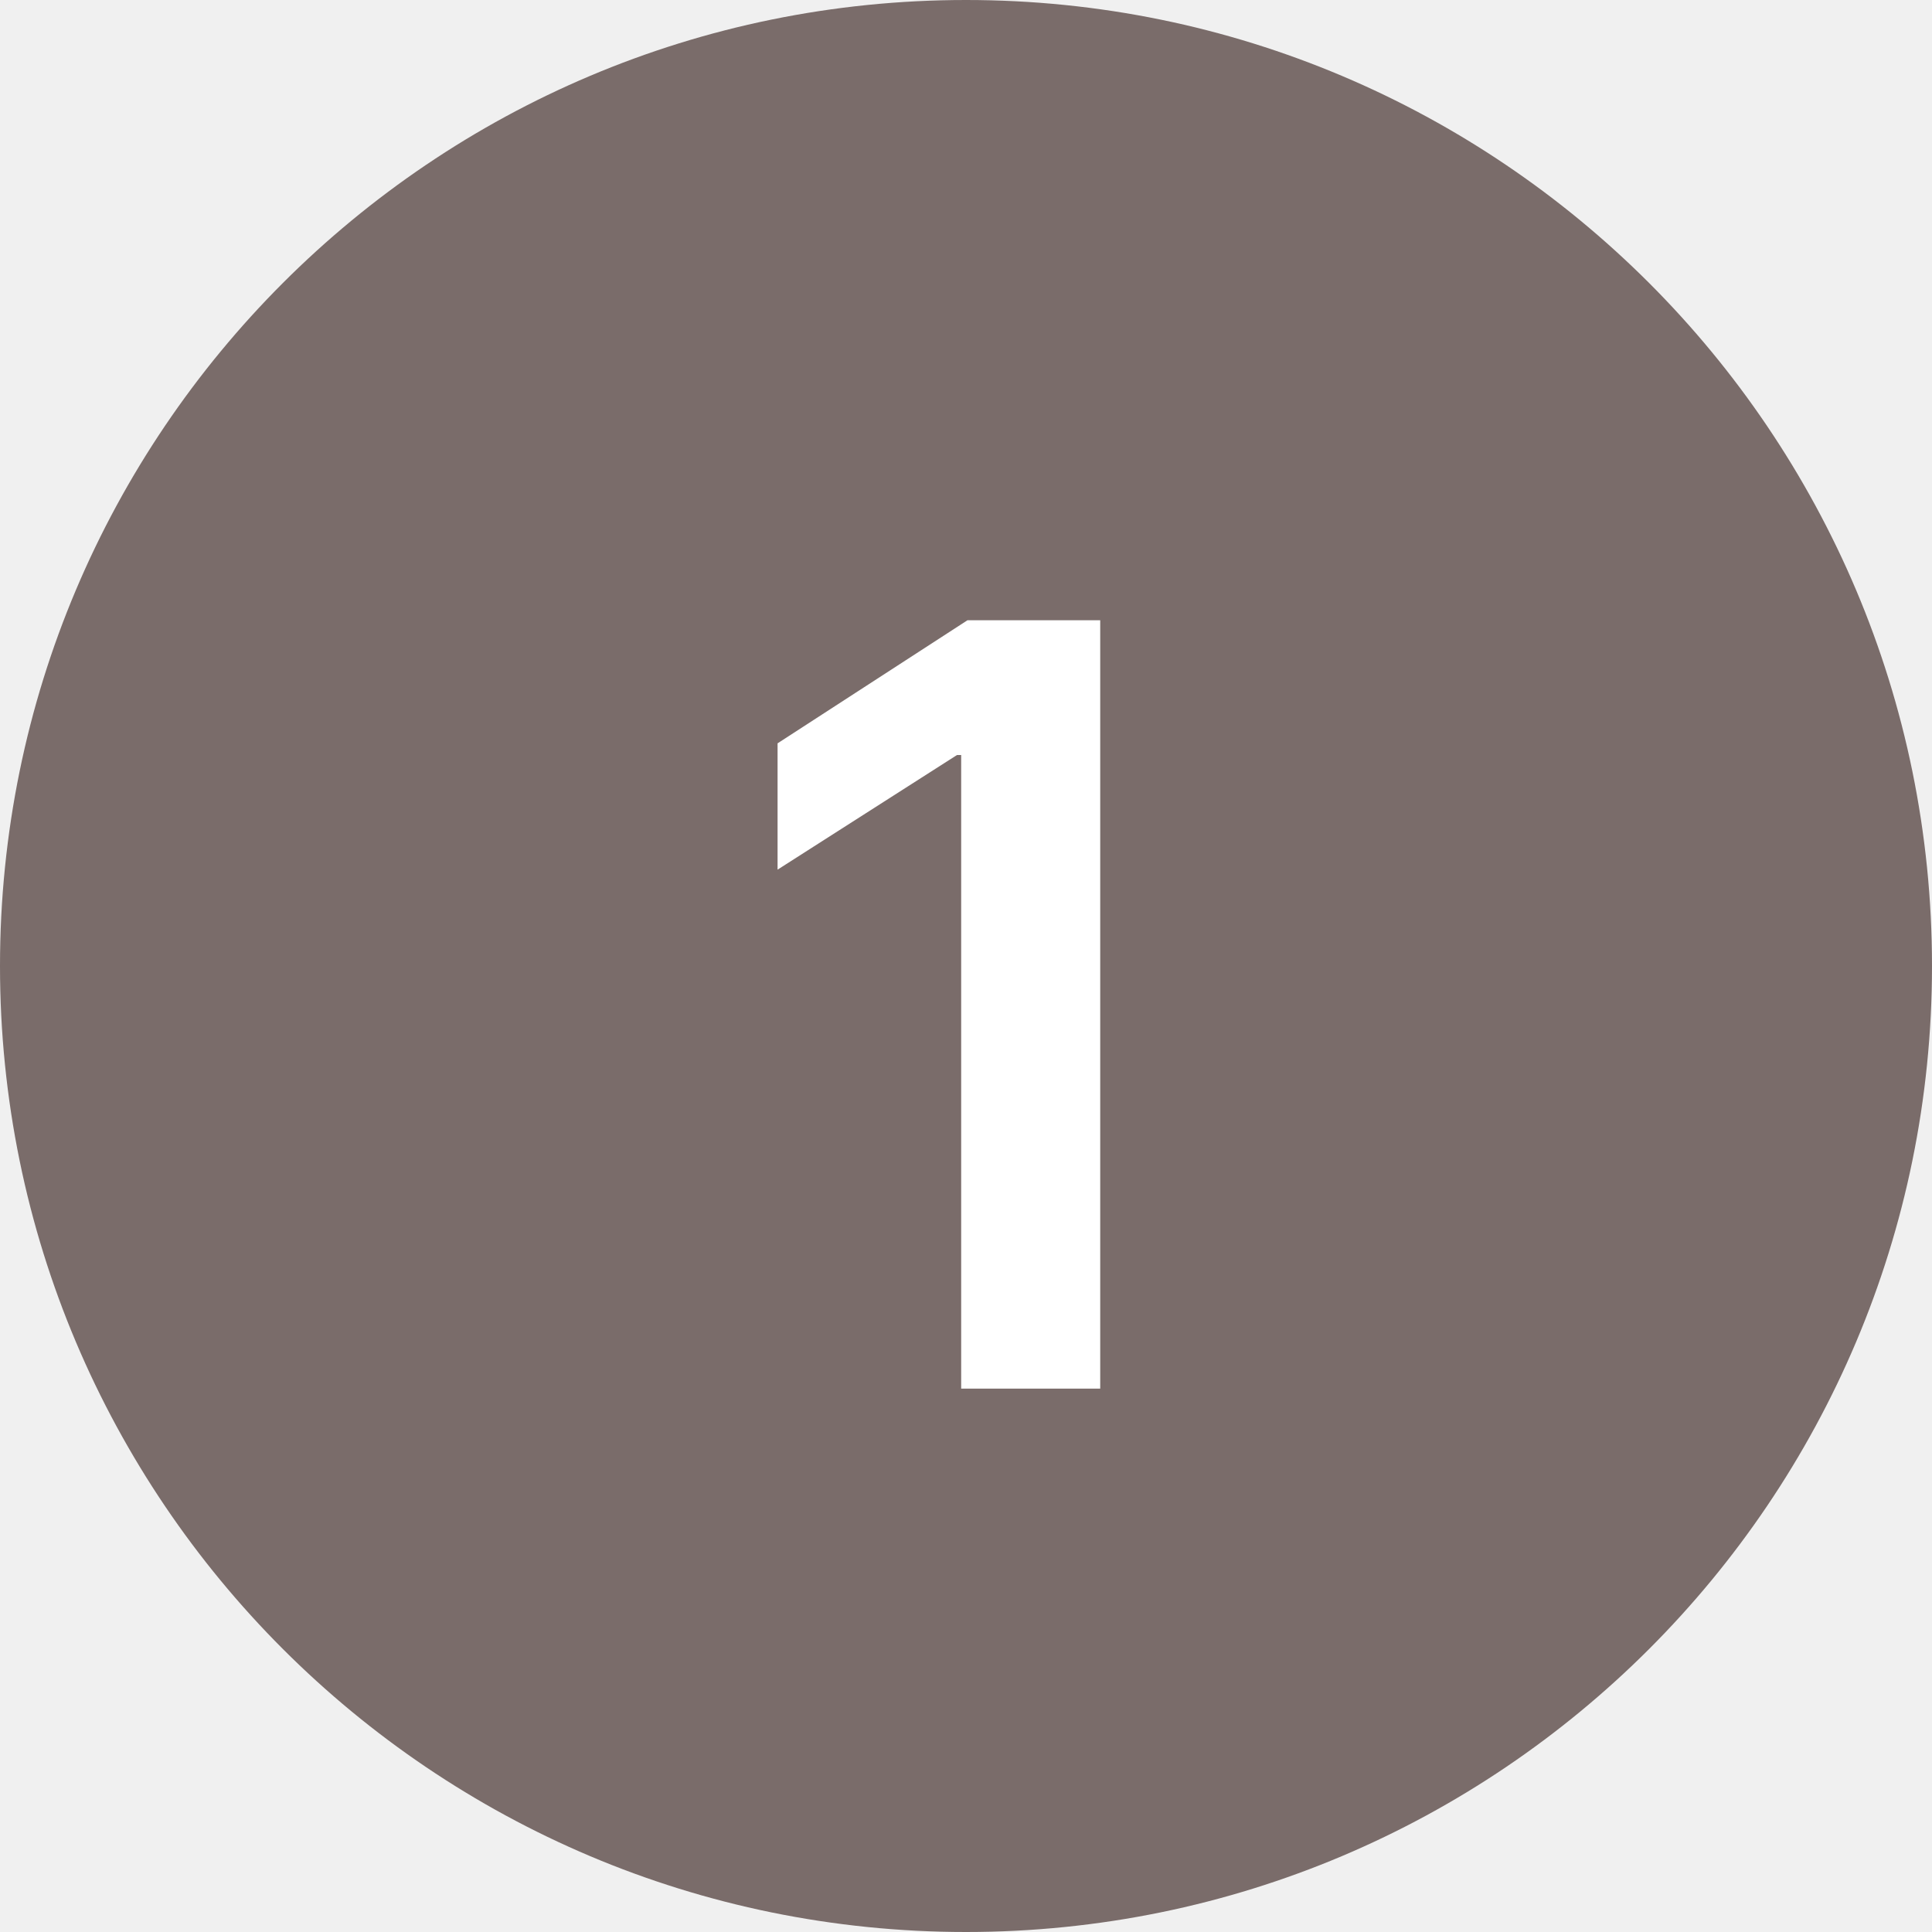
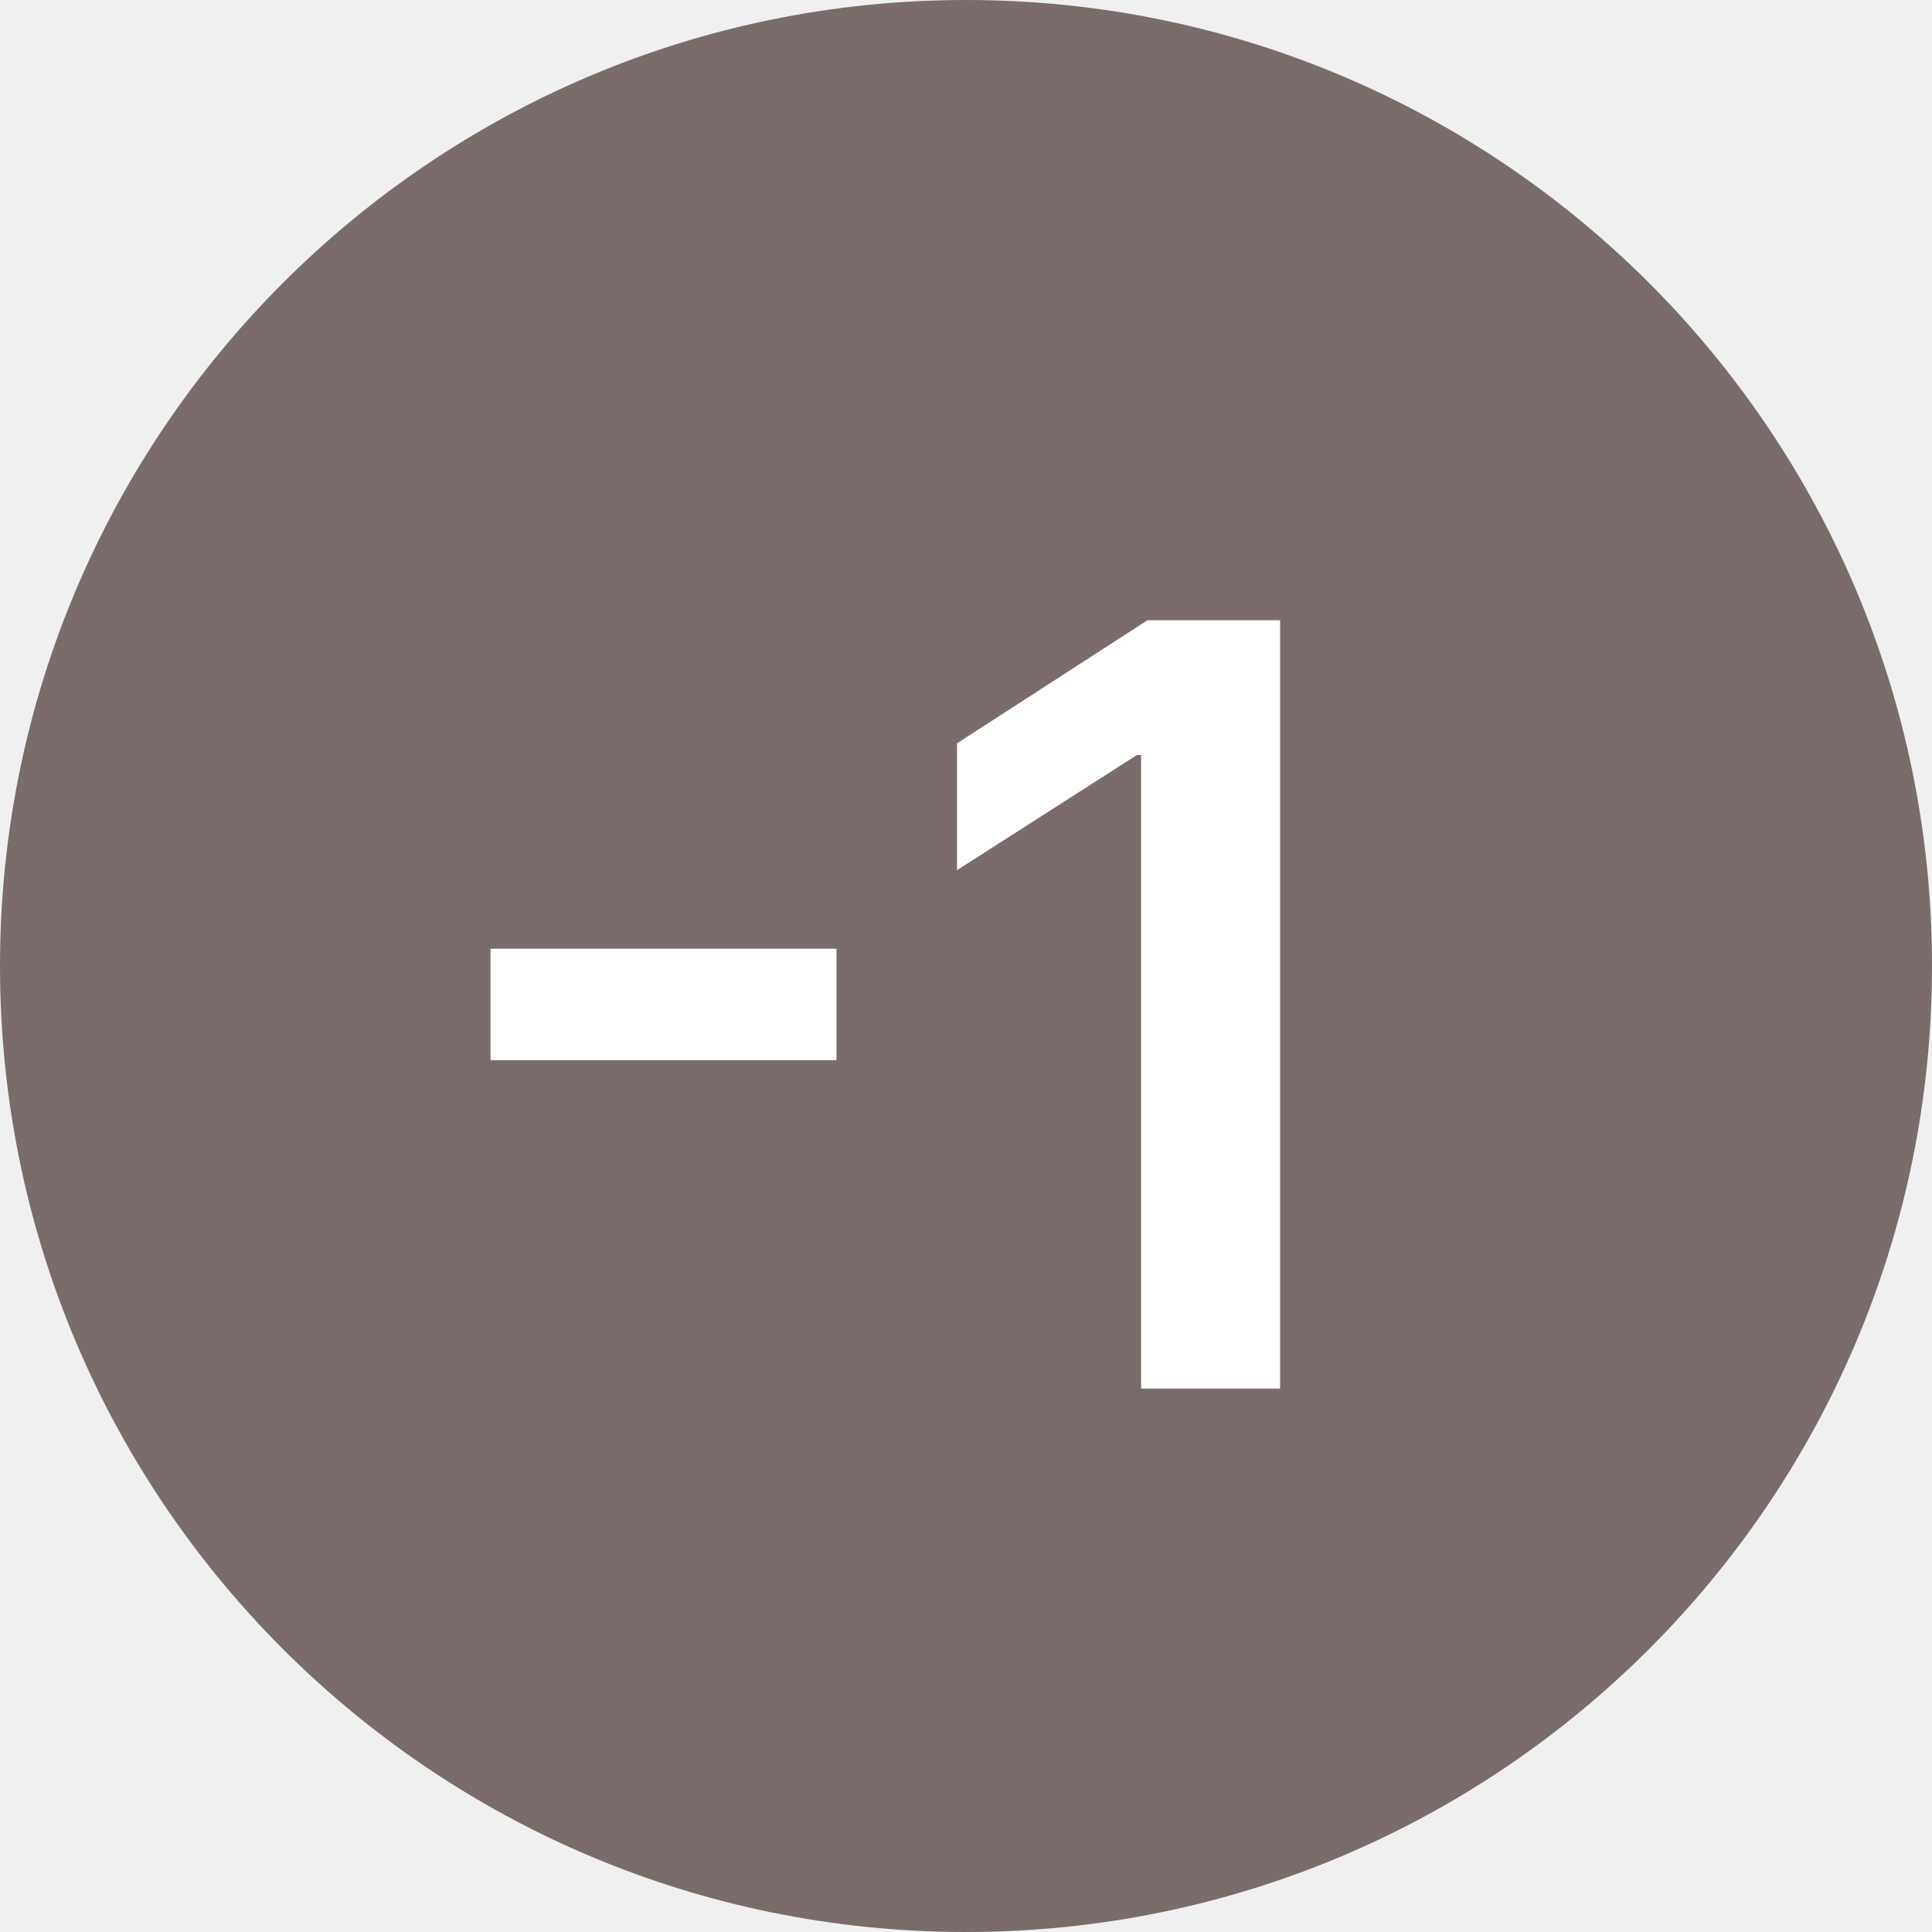
<svg xmlns="http://www.w3.org/2000/svg" width="32" height="32" viewBox="0 0 32 32" fill="none">
  <circle cx="16" cy="16" r="16" fill="#7A6C6A" />
-   <path d="M18.223 10.273V23H15.92V12.506H15.85L12.879 14.404V12.312L16.025 10.273H18.223Z" fill="white" />
+   <path d="M13.855 17.56H8.125V15.714H13.855V17.56ZM21.203 23H18.9V12.506H18.83L15.851 14.413V12.312L19.006 10.273H21.203V23Z" fill="white" />
</svg>
